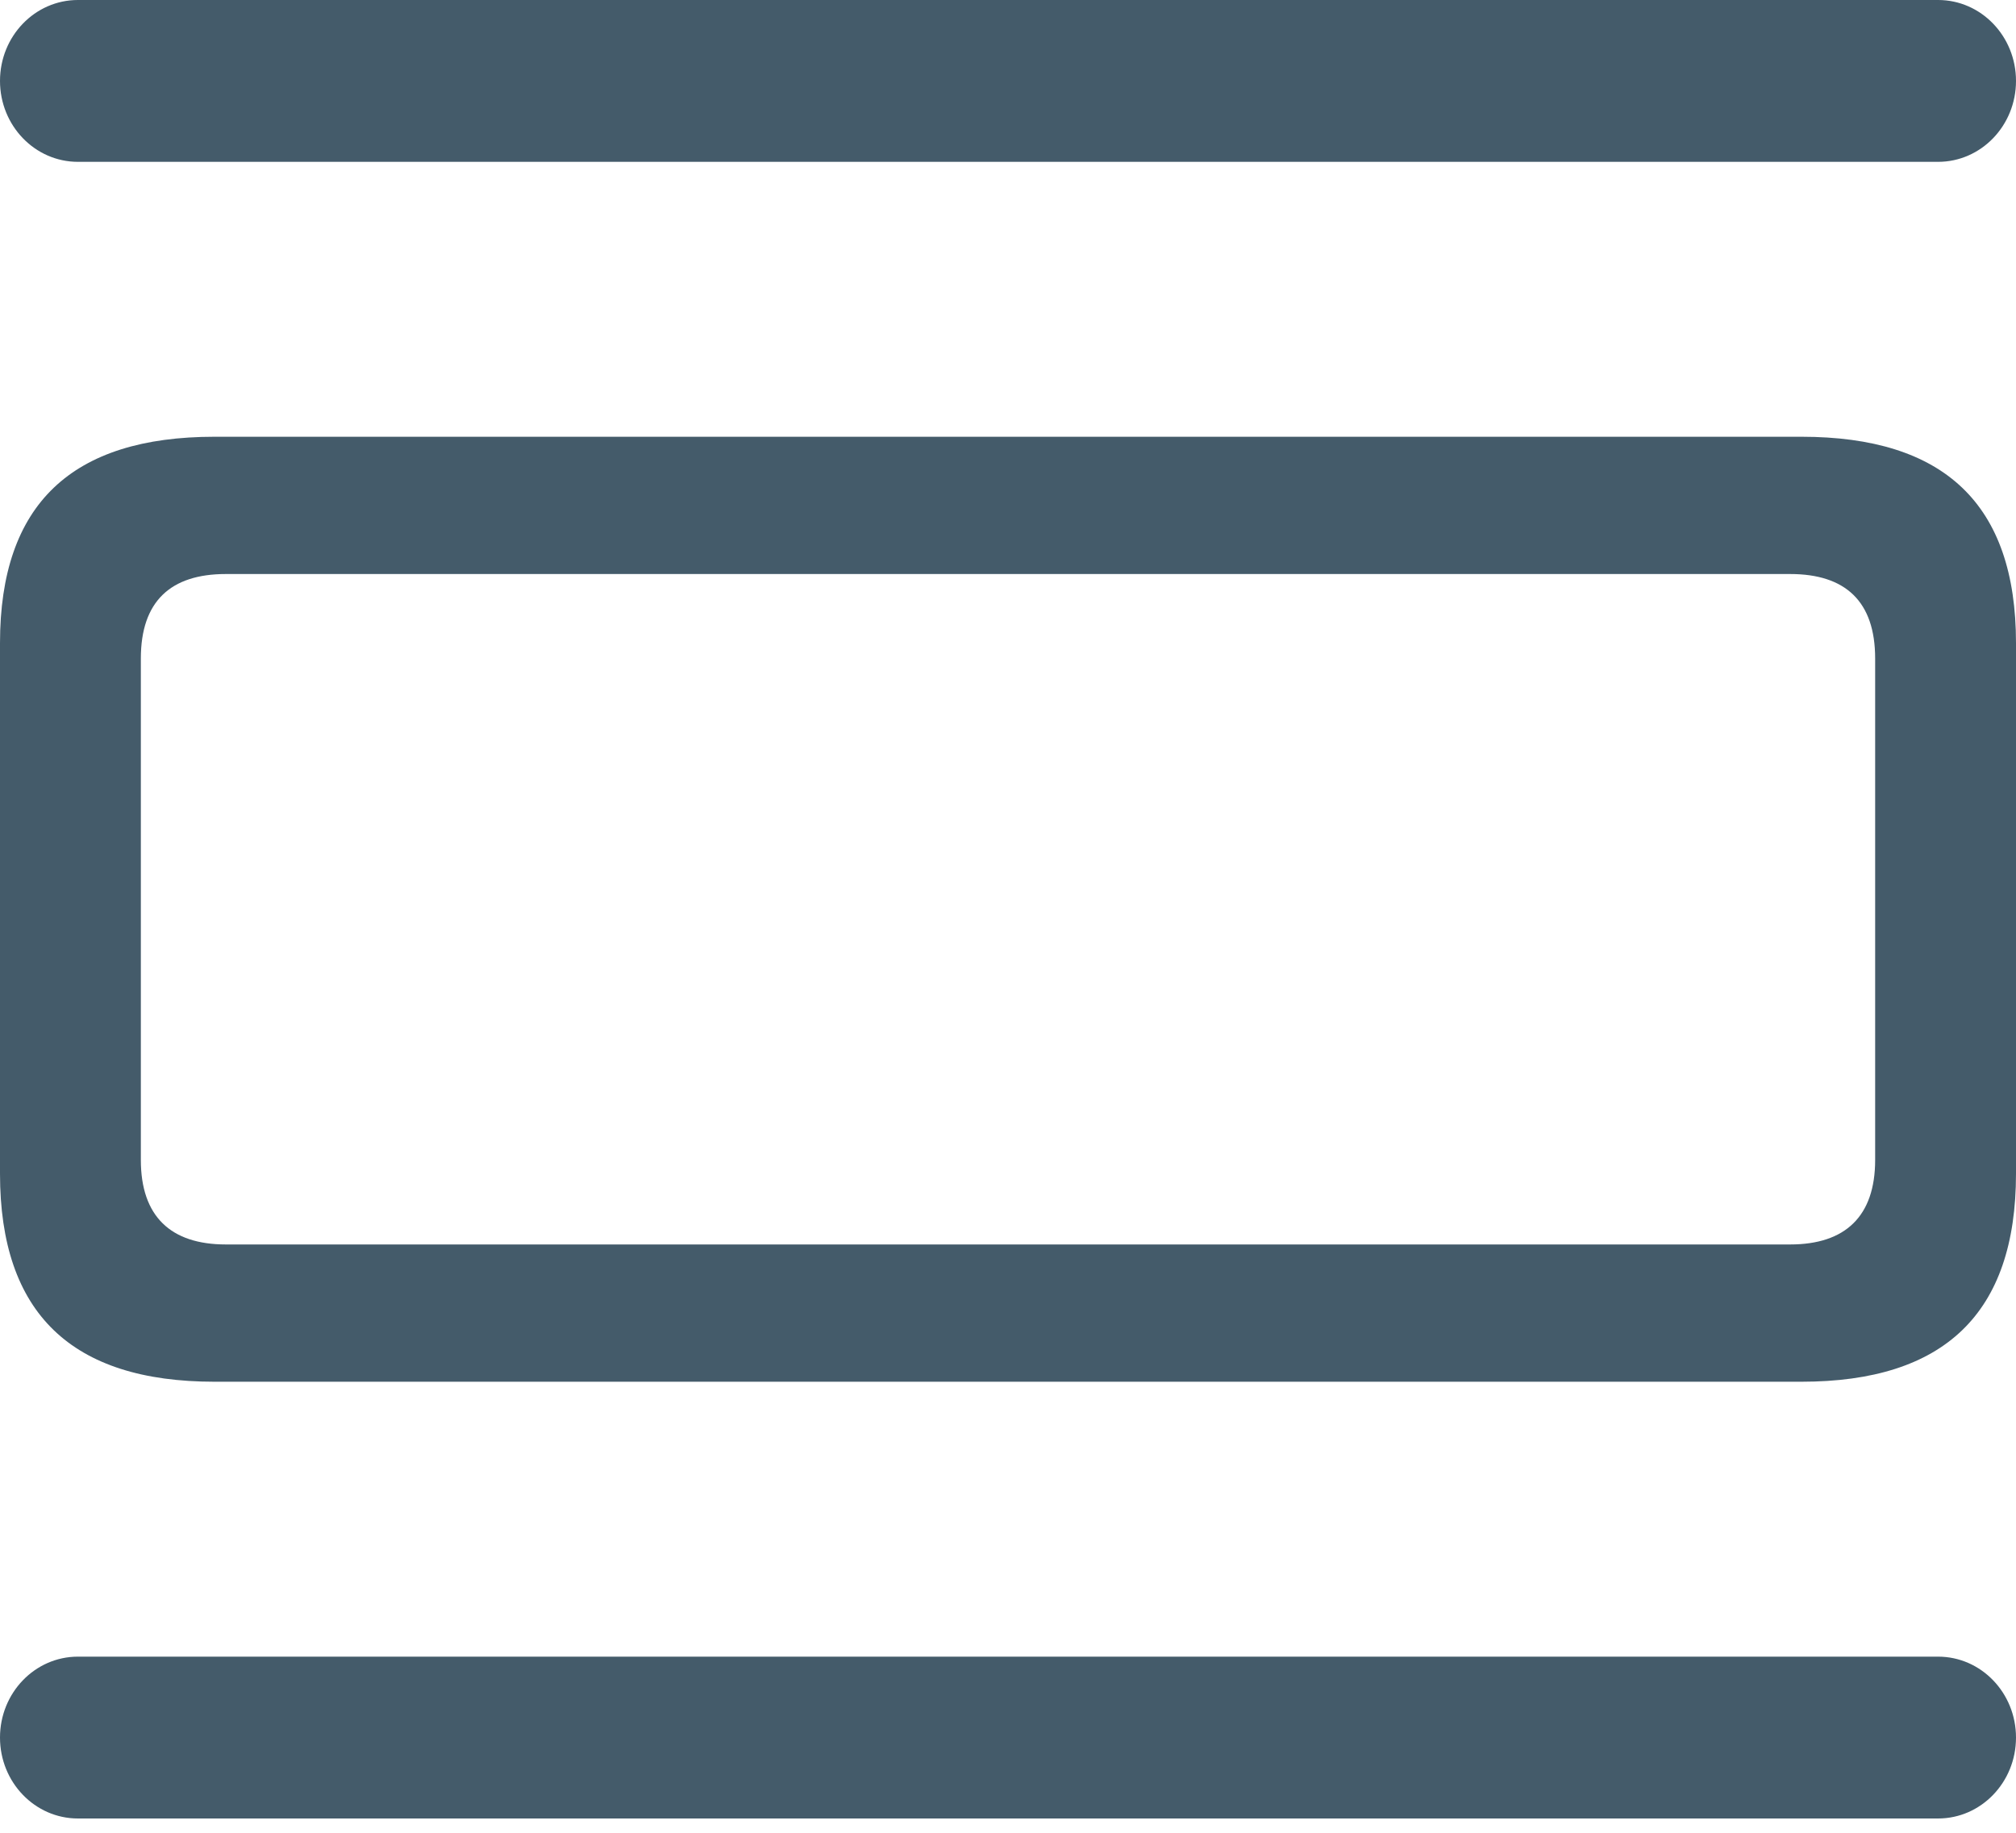
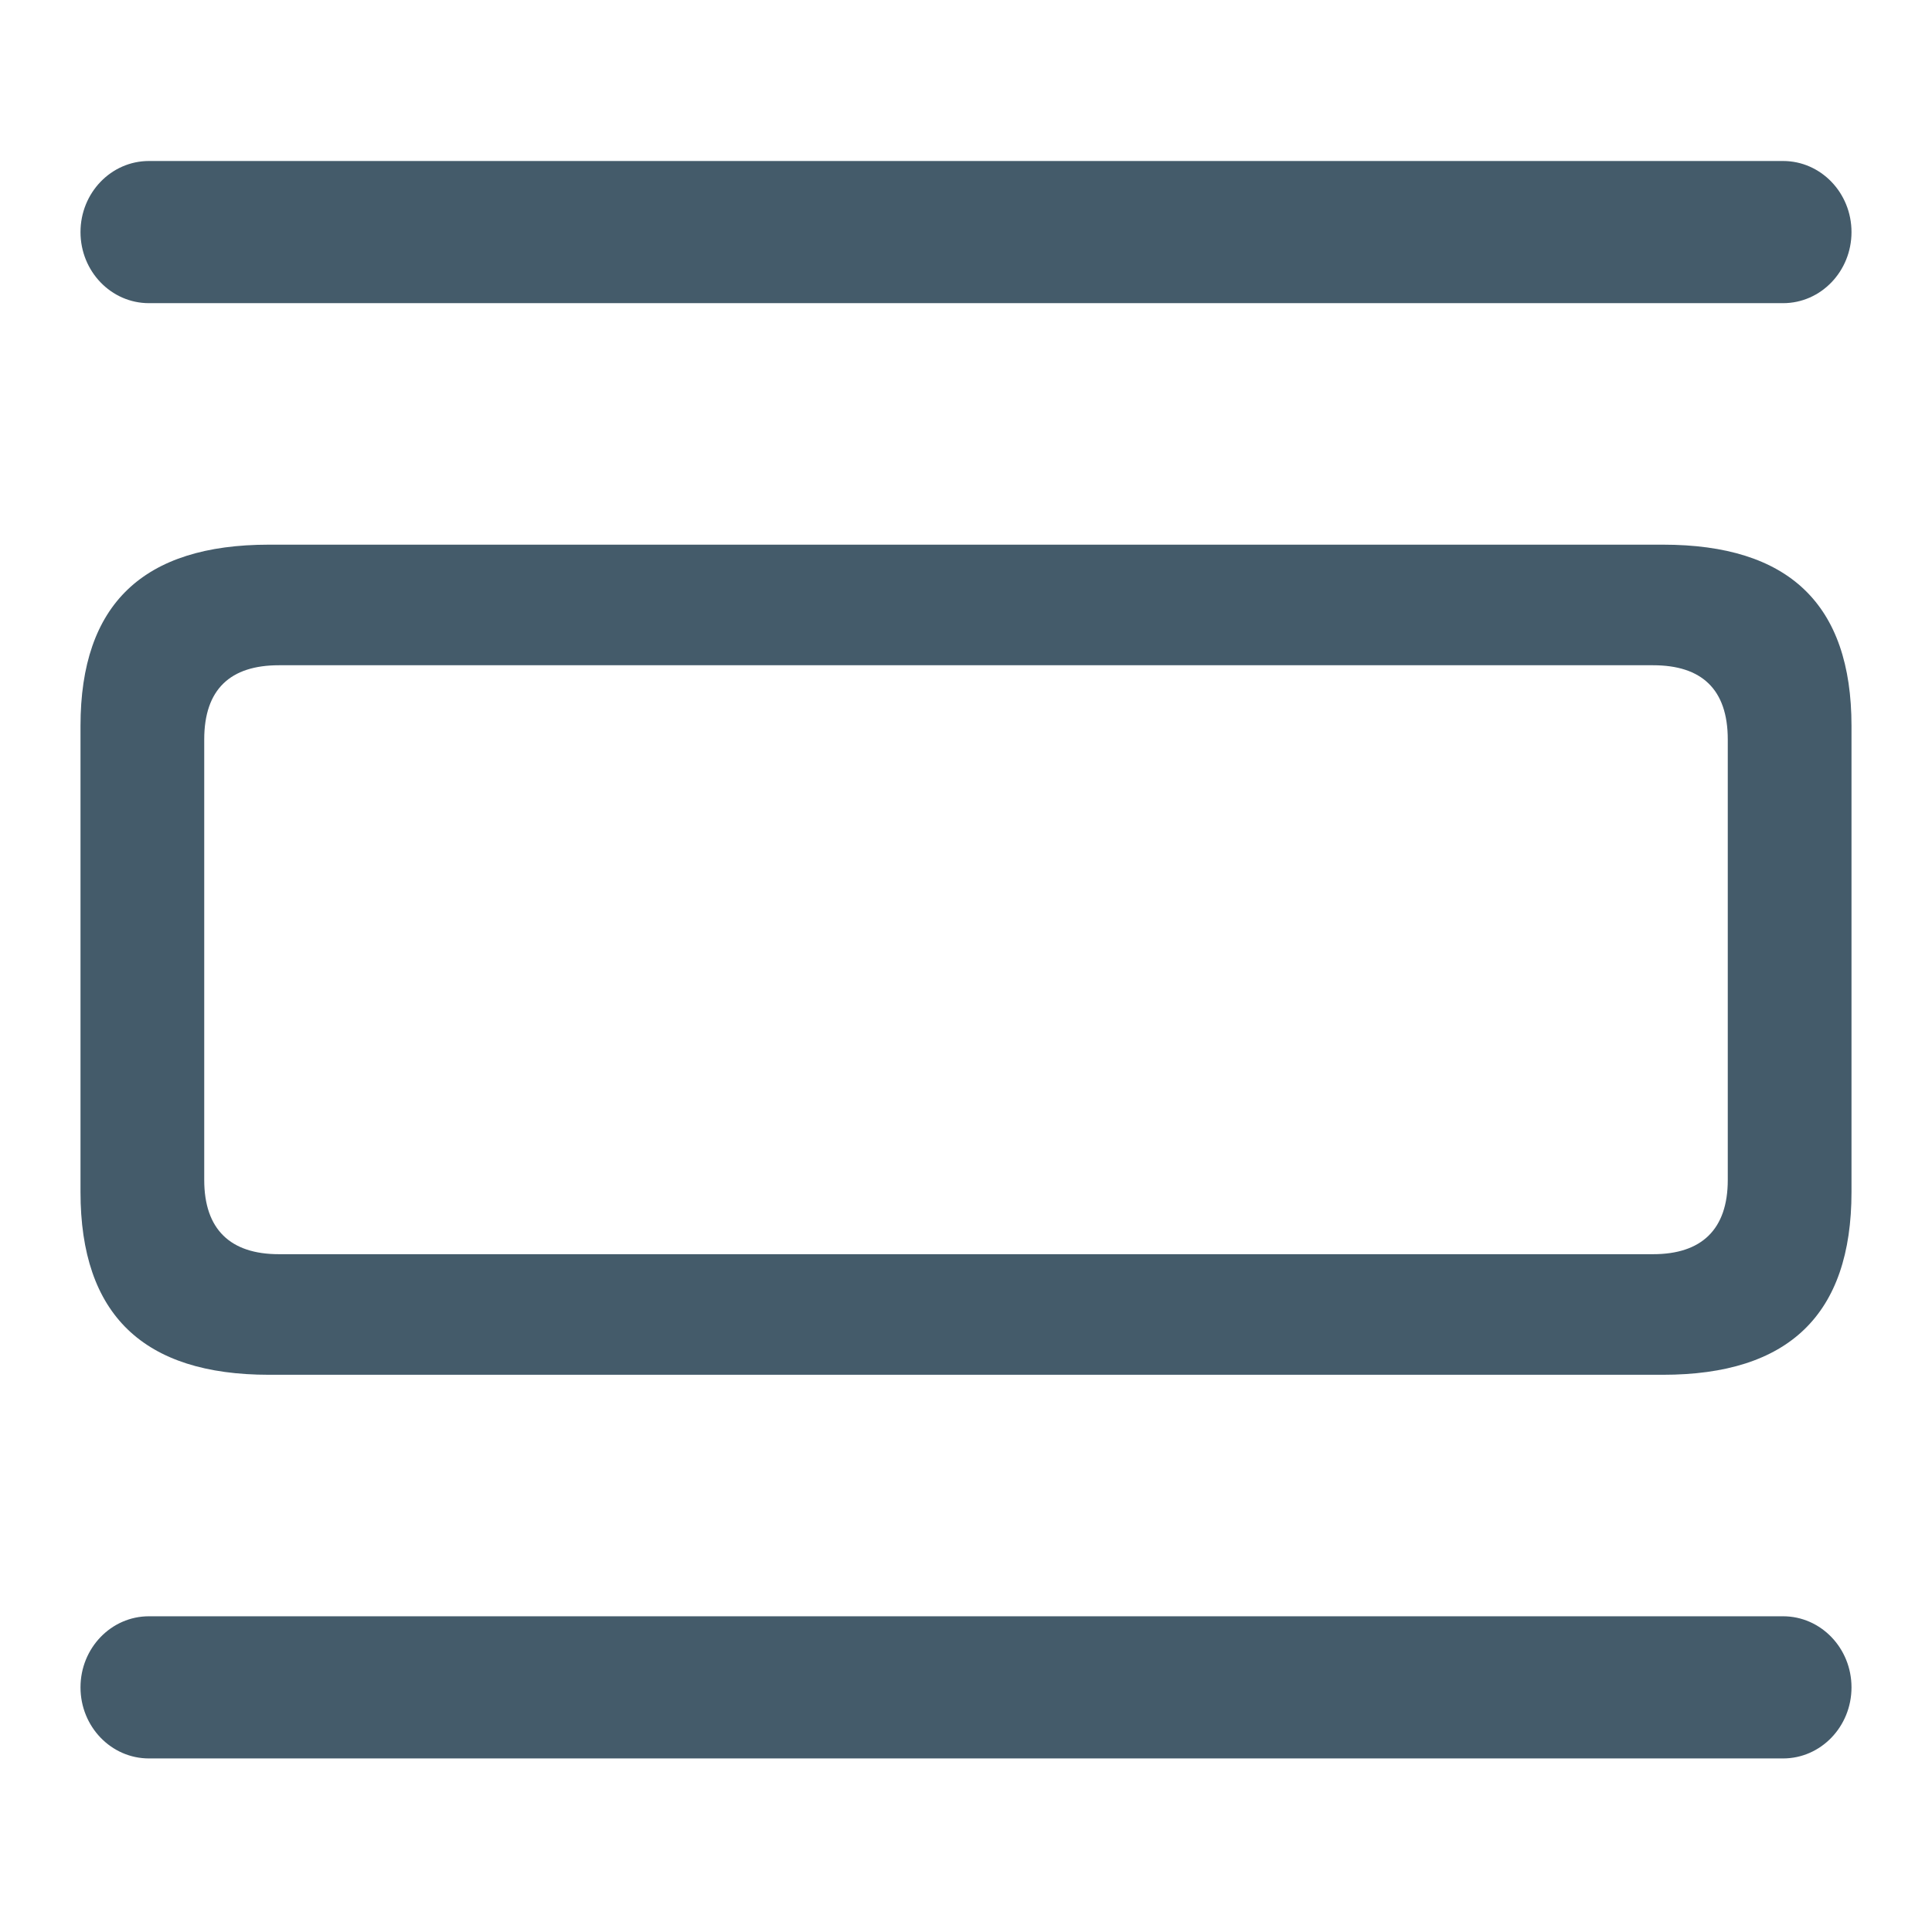
- <svg xmlns="http://www.w3.org/2000/svg" width="22" height="20" viewBox="0 0 22 20" fill="none">
-   <path fill-rule="evenodd" clip-rule="evenodd" d="M0 18.961C0 18.473 0.381 18.078 0.85 18.078H21.15C21.619 18.078 22 18.473 22 18.961C22 19.449 21.619 19.844 21.15 19.844H0.85C0.381 19.844 0 19.449 0 18.961Z" fill="#445B6A" />
-   <path d="M2.341 15.078H19.658C21.216 15.078 22 14.334 22 12.807V7.018C22 5.5 21.216 4.766 19.658 4.766H2.341C0.784 4.766 0 5.5 0 7.018V12.807C0 14.334 0.784 15.078 2.341 15.078ZM2.464 13.58C1.863 13.58 1.537 13.273 1.537 12.658V7.186C1.537 6.561 1.863 6.264 2.464 6.264H19.536C20.137 6.264 20.463 6.561 20.463 7.186V12.658C20.463 13.273 20.137 13.58 19.536 13.58H2.464Z" fill="#445B6A" />
-   <path fill-rule="evenodd" clip-rule="evenodd" d="M0 0.883C0 0.395 0.381 0 0.85 0H21.15C21.619 0 22 0.395 22 0.883C22 1.371 21.619 1.766 21.15 1.766H0.85C0.381 1.766 0 1.371 0 0.883Z" fill="#445B6A" />
+ <svg xmlns="http://www.w3.org/2000/svg" width="24" height="24" viewBox="0 0 24 24" fill="none">
+   <path fill-rule="evenodd" clip-rule="evenodd" d="M1 20.961C1 20.473 1.381 20.078 1.85 20.078H22.15C22.619 20.078 23 20.473 23 20.961C23 21.449 22.619 21.844 22.15 21.844H1.85C1.381 21.844 1 21.449 1 20.961Z" fill="#445B6A" />
+   <path d="M3.341 17.078H20.658C22.216 17.078 23 16.334 23 14.807V9.018C23 7.5 22.216 6.766 20.658 6.766H3.341C1.784 6.766 1 7.5 1 9.018V14.807C1 16.334 1.784 17.078 3.341 17.078ZM3.464 15.58C2.863 15.58 2.537 15.273 2.537 14.658V9.186C2.537 8.561 2.863 8.264 3.464 8.264H20.536C21.137 8.264 21.463 8.561 21.463 9.186V14.658C21.463 15.273 21.137 15.58 20.536 15.58H3.464Z" fill="#445B6A" />
+   <path fill-rule="evenodd" clip-rule="evenodd" d="M1 2.883C1 2.395 1.381 2 1.85 2H22.15C22.619 2 23 2.395 23 2.883C23 3.371 22.619 3.766 22.15 3.766H1.85C1.381 3.766 1 3.371 1 2.883Z" fill="#445B6A" />
</svg>
